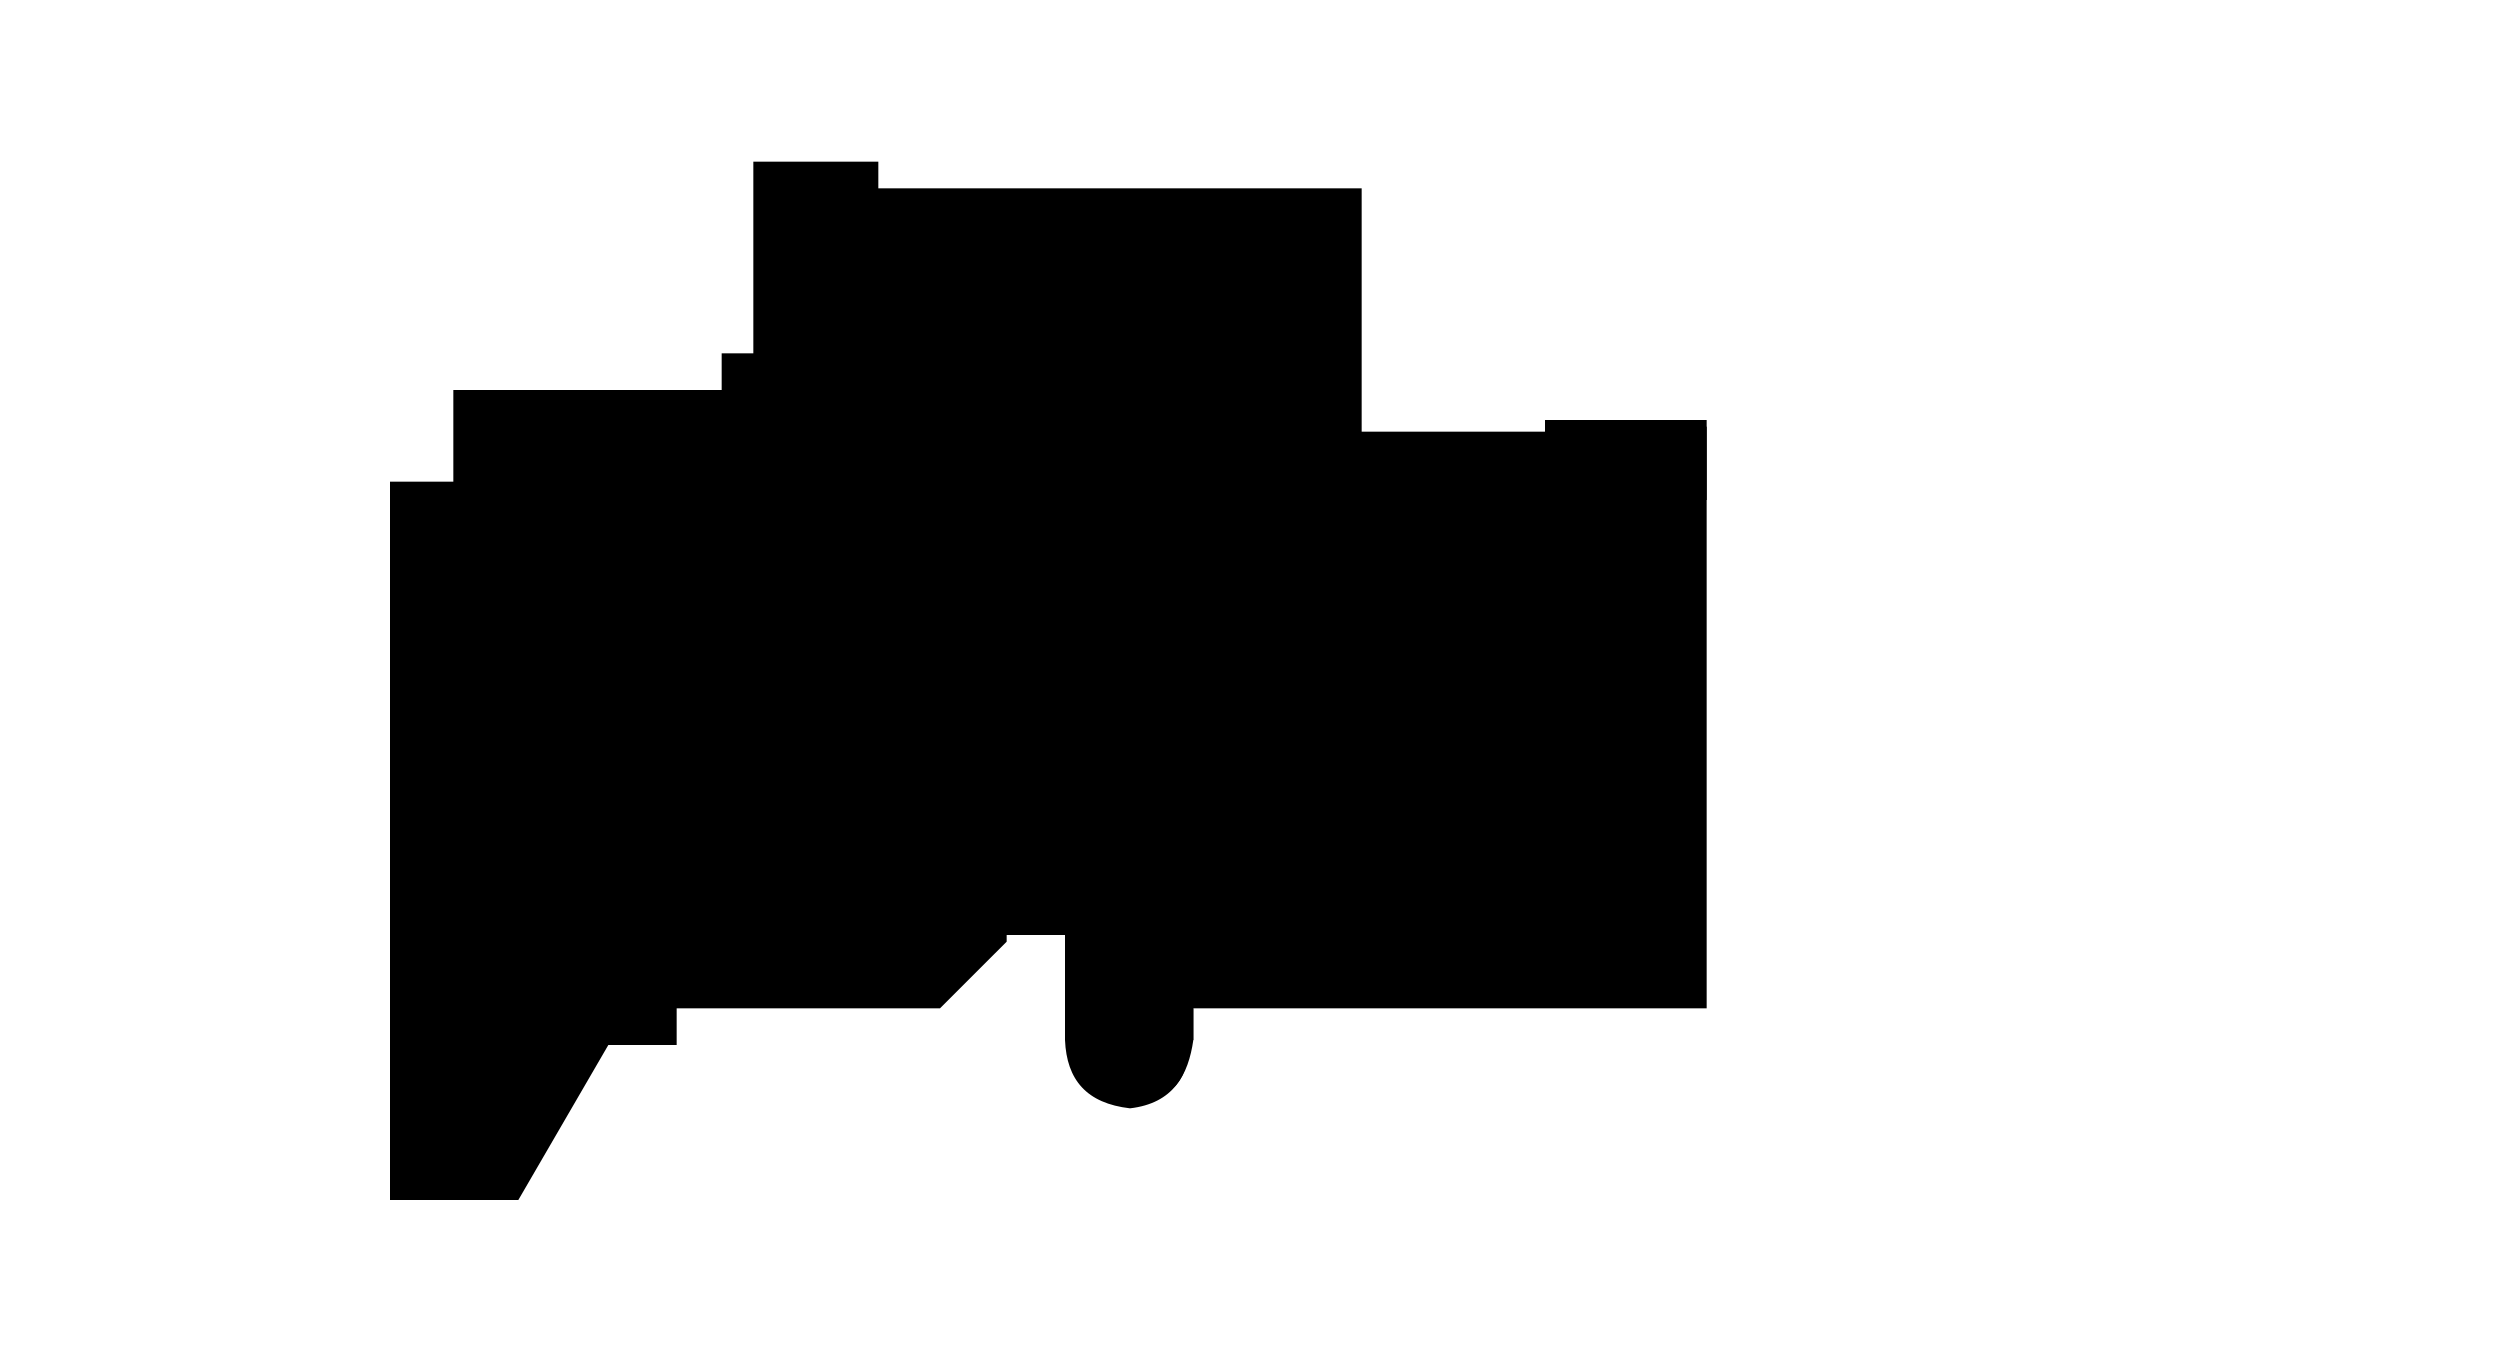
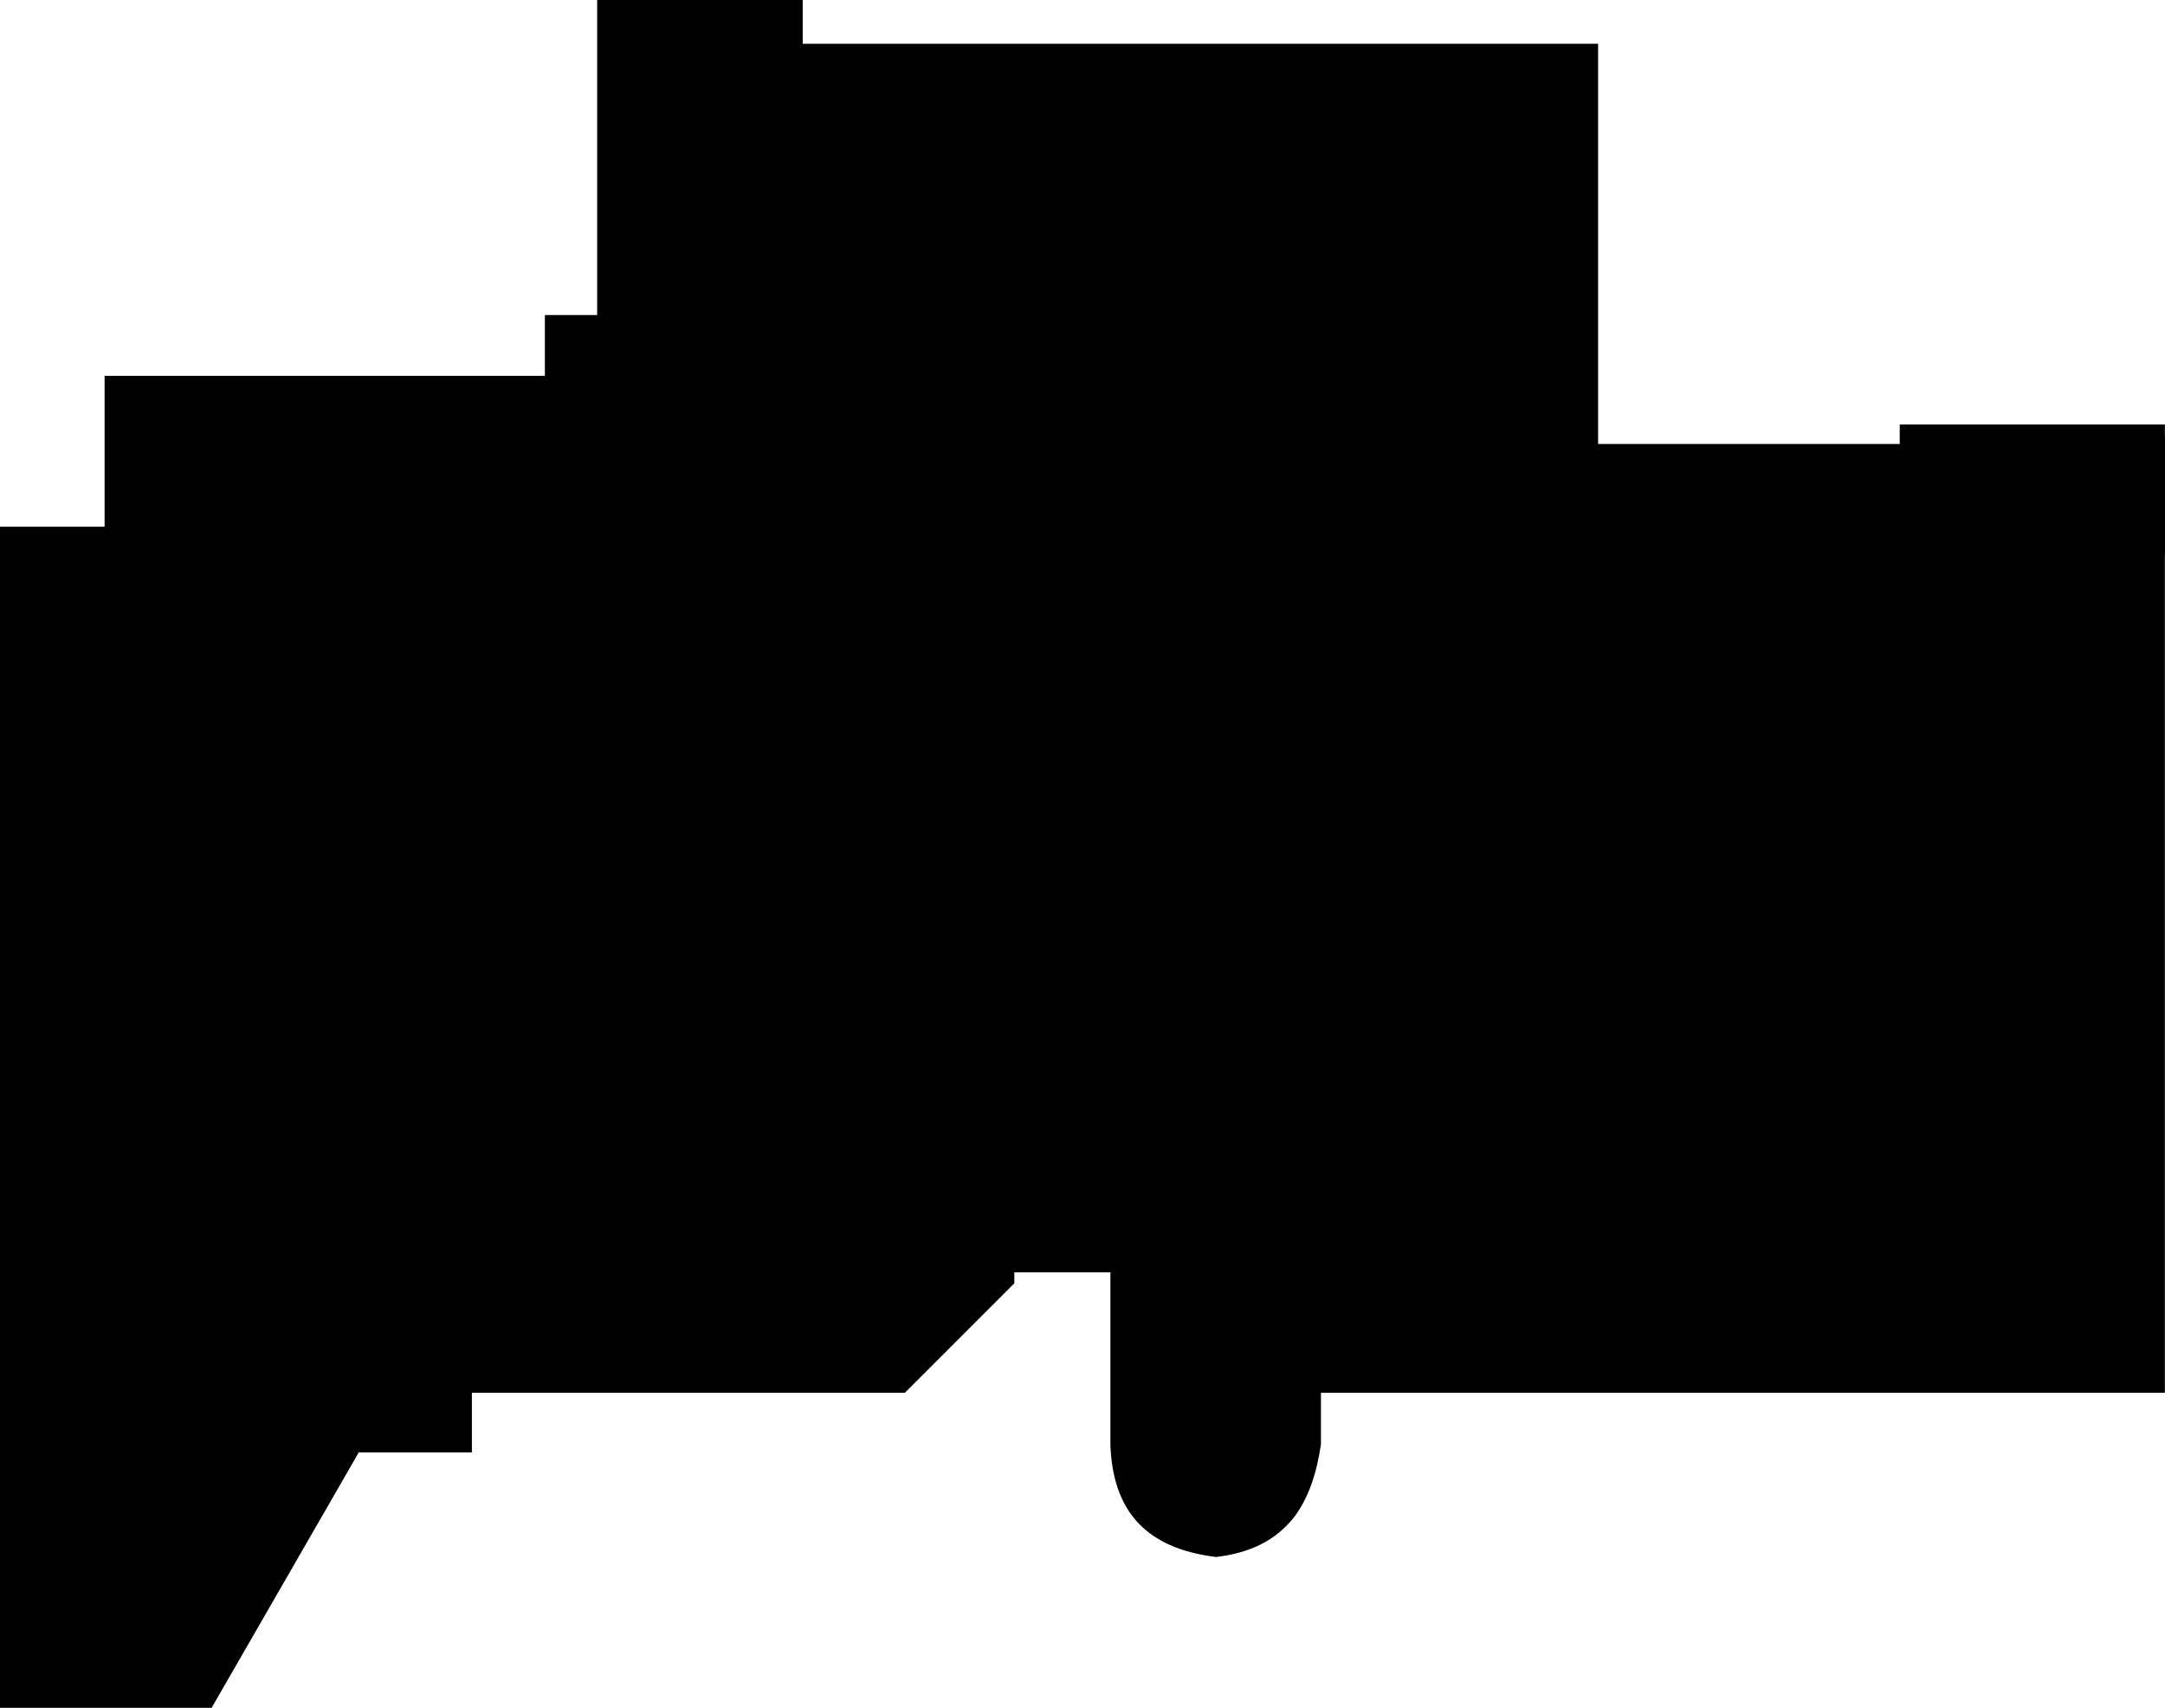
- <svg xmlns="http://www.w3.org/2000/svg" version="1.1" id="svg1" viewBox="0 0 1500 819">
-   <defs id="defs1" />
-   <path d="M716 624c-3 21-12 38-38 41-26-3-38-17-39-41v-63h-35v4l-40 40H406v22h-41l-54 93h-77V289h38v-55h161v-22h19V97h75v16h290v146h110v-7h97v353H716Z" id="floor" />
-   <path d="M330 239h72l-1 57-71-1v-56z" id="_2027" />
-   <path d="M407 238h32v29h-32v-29z" id="_2023" />
-   <path d="M407 268h30v28h-30v-28z" id="_2025" />
-   <path d="M345 316h58v40h-57v-40z" id="_2033" />
-   <path d="M346 358h57v49h-57v-49z" id="_2037" />
-   <path d="M345 409h58v71h-57v-71z" id="_2037A" />
-   <path d="M345 481h58v19h-57v-19z" id="_2045" />
-   <path d="M456 101h68v47h-37v25h-15v23h-16v-95z" id="_2017" />
-   <path d="M526 136h25v56h-25z" id="_2200A" />
-   <path d="M785 137h29v22h-30v-22z" id="_2313" />
-   <path d="M785 195h30v21h-30v-21Z" id="_2323" />
-   <path d="M582 218h117v75H584v-75z" id="_2215" />
-   <path d="M438 349h26v21h-26z" id="_206" />
-   <path d="M480 373c5 33 16 54 16 54l-8 5v8h-50v-67z" id="_207" />
-   <path d="M438 441h29v19h-29z" id="_208A" />
-   <path d="M469 442h34v18h-34z" id="_208" />
-   <path d="M438 486h44v26h-44z" id="_210" />
-   <path d="M438 513h44v26h-44z" id="_211" />
-   <path d="M437 542h45v27h-44z" id="_212" />
-   <path d="M438 571h57v30h-57z" id="_213" />
-   <path d="M497 562h67v-37h37v40l-37 37h-67z" id="_217" />
-   <path d="M539 525h22v35h-22z" id="_216" />
-   <path d="M497 525h40v22h-13l-17-10h-10z" id="_215" />
-   <path d="M497 538h10l16 9h15v13h-41z" id="_215A" />
-   <path d="M640 303h64l14 14v24h-37v9h-21l-20-20Z" id="_253A" />
-   <path d="M681 343h36v19h-25l-12-11z" id="_253C" />
-   <path d="M718 343h27v20h-27z" id="_252A" />
-   <path d="M747 342h15v21h-15z" id="_252B" />
-   <path d="m720 317 14-14h96v27h-19v26h-47v-15h-45z" id="_252" />
-   <path d="M831 303h93v61h-92v-61z" id="_251" />
-   <path d="M925 303h20v54h-18v-54z" id="_251B" />
-   <path d="M947 303h20v39h-19v-39z" id="_251C" />
-   <path d="M969 303h51v44h-23v-5h-28v-39z" id="_251D" />
-   <path d="M986 493h37v22h-37z" id="_230" />
-   <path d="M947 494h37v21h-37v-21z" id="_229" />
-   <path d="M916 494h11v21h-10v-21z" id="_227" />
-   <path d="M847 493h21v8h46v14h-67v-22z" id="_226" />
-   <path d="M831 494h14v22h-14v-22z" id="_225" />
-   <path d="M961 547h22v13h38v42h-61v-55Z" id="_240" />
-   <path d="M902 547h56v55h-56v-55Z" id="_239" />
-   <path d="M881 547h18v31l-18-10z" id="_238" />
-   <path d="m881 572 19 10v19h-19z" id="_237" />
-   <path d="M822 547h56v55h-56v-55Z" id="_236" />
-   <path d="M760 547h60v55h-60v-55Z" id="_235" />
-   <path d="M740 547h18v31l-18-11z" id="_234" />
-   <path d="m739 571 19 11v20h-19z" id="_233" />
-   <path d="M680 548h57v54h-57v-54z" id="_232" />
-   <path d="M794 494h18v21h-18z" id="_223" />
-   <path d="M755 494h21v7h16v14h-38v-21z" id="_222" />
-   <path d="M481 229h11v15h-21z" id="_2022" />
-   <path d="M476 314h21v12h-22v-12z" id="_202" />
-   <path d="M498 314h20v11h-20v-11z" id="_204" />
-   <path id="_2000" d="M345 296h96v-74h16l-1-25h17v-24h15v-23h16v46h8v16h-23l-33 57v52h-50v-6h-61z" />
-   <path d="M292 271h22v7h15v17h14v20h-52v-44z" id="_2029" />
-   <path d="M405 582h29v20h-28v-20z" id="_2054" />
-   <path d="M405 321h50v21h-20v238h-29V321Z" id="_2000A" />
-   <path d="M504 472h38l39 51h-77Z" id="_209.02" />
-   <path id="_209.01" d="M484 568V464h22v-23h27c16 20 34 39 65 53l-6 13v16h-10l-40-52h-39v52h-8v45z" />
-   <path d="m483 374 23-3c4 24 8 45 26 70h-42v-8l8-5c-7-18-14-36-15-54z" id="_209A" />
-   <path d="M460 327h79v6h20v11h-54l1 25-23 3c-2-12-2-19-2-26h-21z" id="_201" />
-   <path d="M460 300h11c2-13 9-20 17-23v36h-14v11h-14z" id="_203" />
-   <path d="M491 276c12-1 26 6 27 22v14h-26z" id="_205" />
-   <path d="m468 257 5-9h65v9z" id="_2200C" />
-   <path d="M532 303h106v27l22 21h19l12 13h5v24h-17l-56-57h-82v-6h-9z" id="_253" />
-   <path d="M696 365h70v-7h43v6h120v-5h63v5h31v23H696v-22z" id="_250" />
-   <path d="M947 344h48v5h24v14h-25v-6h-47z" id="_251A" />
-   <path d="M507 346h20v3l-20 13z" id="_201A" />
-   <path d="M685 427h10v64h-15v-54h5v-10z" id="_221" />
-   <path d="M722 501h30v14h-30v-14z" id="_220" />
-   <path d="M680 493h14v12h26v12h94v-23h14v23h101v-23h15v22h79v28H680Z" id="_219" />
-   <path d="M930 438h14v54h-14v-54z" id="_228" />
-   <path d="M814 438h15v54h-15v-54z" id="_224" />
-   <path d="M600 495c26 11 51 13 77 11v38h-2v16h-71v-36h-9v-16z" id="_218" />
-   <path d="M759 116h21v22h3v78h-24V116z" id="_2300" />
-   <path d="M526 117h230v100H581v70h-39v-43h-16v-31h-13v-17h40v-62h-27v-17z" id="_2200" />
-   <path d="m507 363 10-6a145 145 0 0 0 159 136v11c-13 2-46 0-57-4-19-6-45-18-65-37-32-32-42-54-47-100z" id="_201B" />
-   <path d="M438 463h44v11h-35v9h-9v-20z" id="_2ST7" />
-   <path d="M315 239h14v38h-12v-26h-2v-12z" id="_2S06" />
-   <path d="M492 215h12v10h10v9h-19v-9h-3v-10z" id="_2S01" />
-   <path d="M784 117h8v18h-8v-18z" id="_2S05" />
-   <path d="M786 161h28v33h-27v-33z" id="_2FE1" />
-   <path d="M292 253h22v17h-22z" id="_2PE3" />
-   <path d="M680 605h36v19h-36v-19z" id="_2ST1A" />
-   <path d="M470 298c1-13 9-21 24-24 12 2 24 4 25 25v26h11v-28c1-4-2-11-3-16-1-1-8-15-33-18-26 4-32 19-35 35z" id="_2ST2" />
-   <path d="M505 150h19v43h-19z" id="_2PE2" />
-   <path d="M986 549h11v9h-11v-9z" id="_2ST6" />
-   <path d="M239 294h50v23h54v185h59v120h-39l-40 71h-16v24h-69z" id="unexcavated1" />
-   <path d="m489 214-7 13h8v-13z" id="unexcavated2" />
-   <path d="M466 273v-13h72v39h-4c-4-32-22-34-39-39-8 5-5-5-29 13z" id="unexcavated3" />
-   <path d="M542 288h40v6h-40z" id="unexcavated4" />
-   <path d="M701 219h112v34h-97v32l15 16-12 12-14-14h-3z" id="unexcavated5" />
-   <path d="M719 264h212v-8h93v44H733l-17-16z" id="unexcavated6" />
-   <path d="M530 346h31v-13h61l55 55h346v104h-76v-54h-20v54h-13v7h-45v-7h-37v-55h-20v54h-20v8h-15v-8h-25v9h-32v5h-23v-78h-14v8h-6v57c-18 0-36-2-48-5-68-20-100-67-111-130l11-8v-4z" id="unexcavated7" />
-   <path d="M997 549h25v9h-25v-9z" id="path751" />
-   <path d="M642 561h32v66h-32v-66z" id="path752" />
-   <path d="M447 474h34v9h-34z" id="path753" />
-   <path d="M466 347h14v24h-14v-24z" id="path754" />
-   <path d="M505 215h20v9h-2v20h-28v-9h19v-11h-10v-9z" id="path755" />
-   <path d="M814 331h16v32h-17v-32z" id="_2ST9" />
-   <path d="M792 117h22v18h-21v-18z" id="path756" />
-   <path d="M278 239h35v11h-24v41h-12v-52z" id="path757" />
-   <path d="M642 627h71c0 25-14 33-34 36-21-1-35-12-37-36z" id="_2ST1" />
+ <svg xmlns="http://www.w3.org/2000/svg" version="1.1" id="svg1" viewBox="0 0 1780.1 1403.8">
+   <path d="M1086 1188c-7 47-27 85-86 92-58-7-85-38-87-92v-142h-79v9l-90 90H388v49h-93l-121 210H0V433h86V309h362v-50h43V0h169v36h654v329h248v-16h218v796h-694z" id="floor" style="stroke-width:2.253" />
+   <path d="M216 320h163l-3 128-160-2z" id="_2027" style="stroke-width:2.253" />
+   <path d="M390 318h72v65h-72z" id="_2023" style="stroke-width:2.253" />
+   <path d="M390 385h67v63h-67z" id="_2025" style="stroke-width:2.253" />
+   <path d="M250 493h131v91H252v-91z" id="_2033" style="stroke-width:2.253" />
+   <path d="M252 588h129v111H252Z" id="_2037" style="stroke-width:2.253" />
+   <path d="M250 703h131v160H252V703Z" id="_2037A" style="stroke-width:2.253" />
+   <path d="M250 865h131v43H252v-43z" id="_2045" style="stroke-width:2.253" />
+   <path d="M500 9h153v106h-83v56h-34v52h-36z" id="_2017" style="stroke-width:2.253" />
+   <path d="M658 88h56v126h-56z" id="_2200A" style="stroke-width:2.253" />
+   <path d="M1242 90h65v50h-68V90Z" id="_2313" style="stroke-width:2.253" />
+   <path d="M1242 221h67v47h-67z" id="_2323" style="stroke-width:2.253" />
+   <path d="M784 273h264v169H789V273Z" id="_2215" style="stroke-width:2.253" />
+   <path d="M460 568h58v47h-58z" id="_206" style="stroke-width:2.253" />
+   <path d="M554 622c12 74 36 122 36 122l-18 11v18H460V622Z" id="_207" style="stroke-width:2.253" />
+   <path d="M460 775h65v43h-65z" id="_208A" style="stroke-width:2.253" />
+   <path d="M530 777h76v41h-76z" id="_208" style="stroke-width:2.253" />
+   <path d="M460 877h99v58h-99z" id="_210" style="stroke-width:2.253" />
+   <path d="M460 937h99v59h-99z" id="_211" style="stroke-width:2.253" />
+   <path d="M457 1003h102v61h-99z" id="_212" style="stroke-width:2.253" />
+   <path d="M460 1068h128v68H460Z" id="_213" style="stroke-width:2.253" />
+   <path d="M593 1048h151v-84h83v91l-83 83H593Z" id="_217" style="stroke-width:2.253" />
+   <path d="M687 964h50v79h-50z" id="_216" style="stroke-width:2.253" />
+   <path d="M593 964h90v50h-30l-38-23h-22Z" id="_215" style="stroke-width:2.253" />
+   <path d="M593 994h22l36 20h34v29h-92Z" id="_215A" style="stroke-width:2.253" />
+   <path d="M915 464h144l32 32v54h-84v20h-47l-45-45z" id="_253A" style="stroke-width:2.253" />
+   <path d="M1007 554h81v43h-56l-27-25z" id="_253C" style="stroke-width:2.253" />
+   <path d="M1091 554h60v45h-60z" id="_252A" style="stroke-width:2.253" />
+   <path d="M1156 552h34v47h-34z" id="_252B" style="stroke-width:2.253" />
+   <path d="m1095 496 32-32h216v61h-43v59h-106v-34h-101z" id="_252" style="stroke-width:2.253" />
+   <path d="M1345 464h210v138h-208V464z" id="_251" style="stroke-width:2.253" />
+   <path d="M1557 464h45v122h-40V464Z" id="_251B" style="stroke-width:2.253" />
+   <path d="M1607 464h45v88h-43v-88z" id="_251C" style="stroke-width:2.253" />
+   <path d="M1656 464h115v99h-52v-11h-63z" id="_251D" style="stroke-width:2.253" />
+   <path d="M1695 892h83v50h-83z" id="_230" style="stroke-width:2.253" />
+   <path d="M1607 895h83v47h-83z" id="_229" style="stroke-width:2.253" />
+   <path d="M1537 895h25v47h-23v-47z" id="_227" style="stroke-width:2.253" />
+   <path d="M1381 892h48v18h103v32h-151z" id="_226" style="stroke-width:2.253" />
+   <path d="M1345 895h32v49h-32z" id="_225" style="stroke-width:2.253" />
+   <path d="M1638 1014h50v29h85v95h-137v-124z" id="_240" style="stroke-width:2.253" />
+   <path d="M1505 1014h126v124h-126z" id="_239" style="stroke-width:2.253" />
+   <path d="M1458 1014h40v70l-40-23z" id="_238" style="stroke-width:2.253" />
+   <path d="m1458 1070 43 23v43h-43z" id="_237" style="stroke-width:2.253" />
+   <path d="M1325 1014h126v124h-126z" id="_236" style="stroke-width:2.253" />
+   <path d="M1185 1014h135v124h-135z" id="_235" style="stroke-width:2.253" />
+   <path d="M1140 1014h41v70l-41-25z" id="_234" style="stroke-width:2.253" />
+   <path d="m1138 1068 43 25v45h-43z" id="_233" style="stroke-width:2.253" />
+   <path d="M1005 1016h128v122h-128z" id="_232" style="stroke-width:2.253" />
+   <path d="M1262 895h40v47h-40z" id="_223" style="stroke-width:2.253" />
+   <path d="M1174 895h47v15h36v32h-85v-47z" id="_222" style="stroke-width:2.253" />
+   <path d="M557 297h24v34h-47z" id="_2022" style="stroke-width:2.253" />
+   <path d="M545 489h48v27h-50v-27z" id="_202" style="stroke-width:2.253" />
+   <path d="M595 489h45v25h-45z" id="_204" style="stroke-width:2.253" />
+   <path id="_2000" d="M250 448h216V282h36l-2-57h39v-54h33v-52h36v104h18v36h-51l-75 129v117H388v-14H250Z" style="stroke-width:2.253" />
+   <path d="M131 392h49v16h34v38h32v45H128v-99z" id="_2029" style="stroke-width:2.253" />
+   <path d="M385 1093h66v45h-63v-45z" id="_2054" style="stroke-width:2.253" />
+   <path d="M385 505h113v47h-45v536h-65V505Z" id="_2000A" style="stroke-width:2.253" />
+   <path d="M608 845h86l88 115H608Z" id="_209.02" style="stroke-width:2.253" />
+   <path id="_209.01" d="M563 1061V827h50v-52h61c36 45 76 88 146 120l-13 29v36h-23l-90-117h-88v117h-18v101z" style="stroke-width:2.253" />
+   <path d="m561 624 52-7c9 54 18 102 58 158h-94v-18l18-11c-16-41-32-81-34-122Z" id="_209A" style="stroke-width:2.253" />
+   <path d="M509 518h178v14h45v25H611l2 56-52 7c-4-27-4-43-4-59h-48z" id="_201" style="stroke-width:2.253" />
+   <path d="M509 457h25c5-29 20-45 38-51v81h-31v25h-32z" id="_203" style="stroke-width:2.253" />
+   <path d="M579 403c27-2 59 14 61 50v31h-59z" id="_205" style="stroke-width:2.253" />
+   <path d="m527 361 12-21h146v21z" id="_2200C" style="stroke-width:2.253" />
+   <path d="M671 464h239v61l50 47h43l27 30h11v54h-38L877 527H692v-13h-21z" id="_253" style="stroke-width:2.253" />
+   <path d="M1041 604h158v-16h97v14h270v-12h142v12h70v51h-737z" id="_250" style="stroke-width:2.253" />
+   <path d="M1607 557h108v11h54v31h-56v-13h-106z" id="_251A" style="stroke-width:2.253" />
+   <path d="M615 561h45v7l-45 29z" id="_201A" style="stroke-width:2.253" />
+   <path d="M1016 744h23v144h-34V766h11z" id="_221" style="stroke-width:2.253" />
+   <path d="M1100 910h67v32h-67z" id="_220" style="stroke-width:2.253" />
+   <path d="M1005 892h32v27h58v27h212v-51h31v51h228v-51h34v49h178v63h-773z" id="_219" style="stroke-width:2.253" />
+   <path d="M1568 768h32v122h-32z" id="_228" style="stroke-width:2.253" />
+   <path d="M1307 768h34v122h-34z" id="_224" style="stroke-width:2.253" />
+   <path d="M825 897c58 25 115 29 173 25v85h-4v36H834v-81h-21v-36z" id="_218" style="stroke-width:2.253" />
+   <path d="M1183 43h47v49h7v176h-54z" id="_2300" style="stroke-width:2.253" />
+   <path d="M658 45h518v225H782v158h-88v-97h-36v-70h-29v-38h90V83h-61z" id="_2200" style="stroke-width:2.253" />
+   <path d="m615 599 23-13a327 327 0 0 0 358 306v25c-29 5-104 0-128-9-43-13-102-40-147-83-72-72-95-122-106-226Z" id="_201B" style="stroke-width:2.253" />
+   <path d="M460 825h99v25h-79v20h-20z" id="_2ST7" style="stroke-width:2.253" />
+   <path d="M183 320h31v86h-27v-59h-4z" id="_2S06" style="stroke-width:2.253" />
+   <path d="M581 266h27v22h23v21h-43v-21h-7z" id="_2S01" style="stroke-width:2.253" />
+   <path d="M1239 45h18v41h-18z" id="_2S05" style="stroke-width:2.253" />
+   <path d="M1244 144h63v75h-61v-75z" id="_2FE1" style="stroke-width:2.253" />
+   <path d="M131 352h49v38h-49Z" id="_2PE3" style="stroke-width:2.253" />
+   <path d="M1005 1145h81v43h-81z" id="_2ST1A" style="stroke-width:2.253" />
+   <path d="M532 453c2-29 20-47 54-54 27 4 54 9 56 56v59h25v-63c2-9-5-25-7-36-2-3-18-34-74-41-59 9-72 43-79 79z" id="_2ST2" style="stroke-width:2.253" />
+   <path d="M611 119h42v97h-42z" id="_2PE2" style="stroke-width:2.253" />
+   <path d="M1695 1019h24v20h-24z" id="_2ST6" style="stroke-width:2.253" />
+   <path d="M11 444h113v52h122v417h133v270h-88l-90 160h-37v54H9Z" id="unexcavated1" style="stroke-width:2.253" />
+   <path d="m575 264-16 29h18v-29z" id="unexcavated2" style="stroke-width:2.253" />
+   <path d="M523 397v-30h162v88h-9c-9-72-50-76-88-88-18 12-11-11-65 30z" id="unexcavated3" style="stroke-width:2.253" />
+   <path d="M694 430h90v14h-90z" id="unexcavated4" style="stroke-width:2.253" />
+   <path d="M1052 275h253v77h-219v72l34 36-27 27-32-32h-6z" id="unexcavated5" style="stroke-width:2.253" />
+   <path d="M1093 376h478v-18h209v99h-656l-38-36z" id="unexcavated6" style="stroke-width:2.253" />
+   <path d="M667 561h70v-29h137l124 124h780v234h-171V768h-45v122h-30v16h-101v-16h-84V766h-45v122h-45v18h-33v-18h-57v20h-72v11h-52V744h-31v18h-14v128c-40 0-81-4-108-11-153-45-225-151-250-293l25-18v-9z" id="unexcavated7" style="stroke-width:2.253" />
+   <path d="M1719 1019h57v20h-57z" id="path751" style="stroke-width:2.253" />
+   <path d="M919 1046h72v148h-72z" id="path752" style="stroke-width:2.253" />
+   <path d="M480 850h77v20h-77z" id="path753" style="stroke-width:2.253" />
+   <path d="M523 563h31v54h-31z" id="path754" style="stroke-width:2.253" />
+   <path d="M611 266h45v20h-5v45h-63v-20h43v-25h-23v-20z" id="path755" style="stroke-width:2.253" />
+   <path d="M1307 527h36v72h-38v-72z" id="_2ST9" style="stroke-width:2.253" />
+   <path d="M1257 45h50v41h-47V45Z" id="path756" style="stroke-width:2.253" />
+   <path d="M99 320h79v25h-54v92H97V320z" id="path757" style="stroke-width:2.253" />
+   <path d="M919 1194h160c0 57-31 75-76 81-48-2-79-27-84-81z" id="_2ST1" style="stroke-width:2.253" />
</svg>
